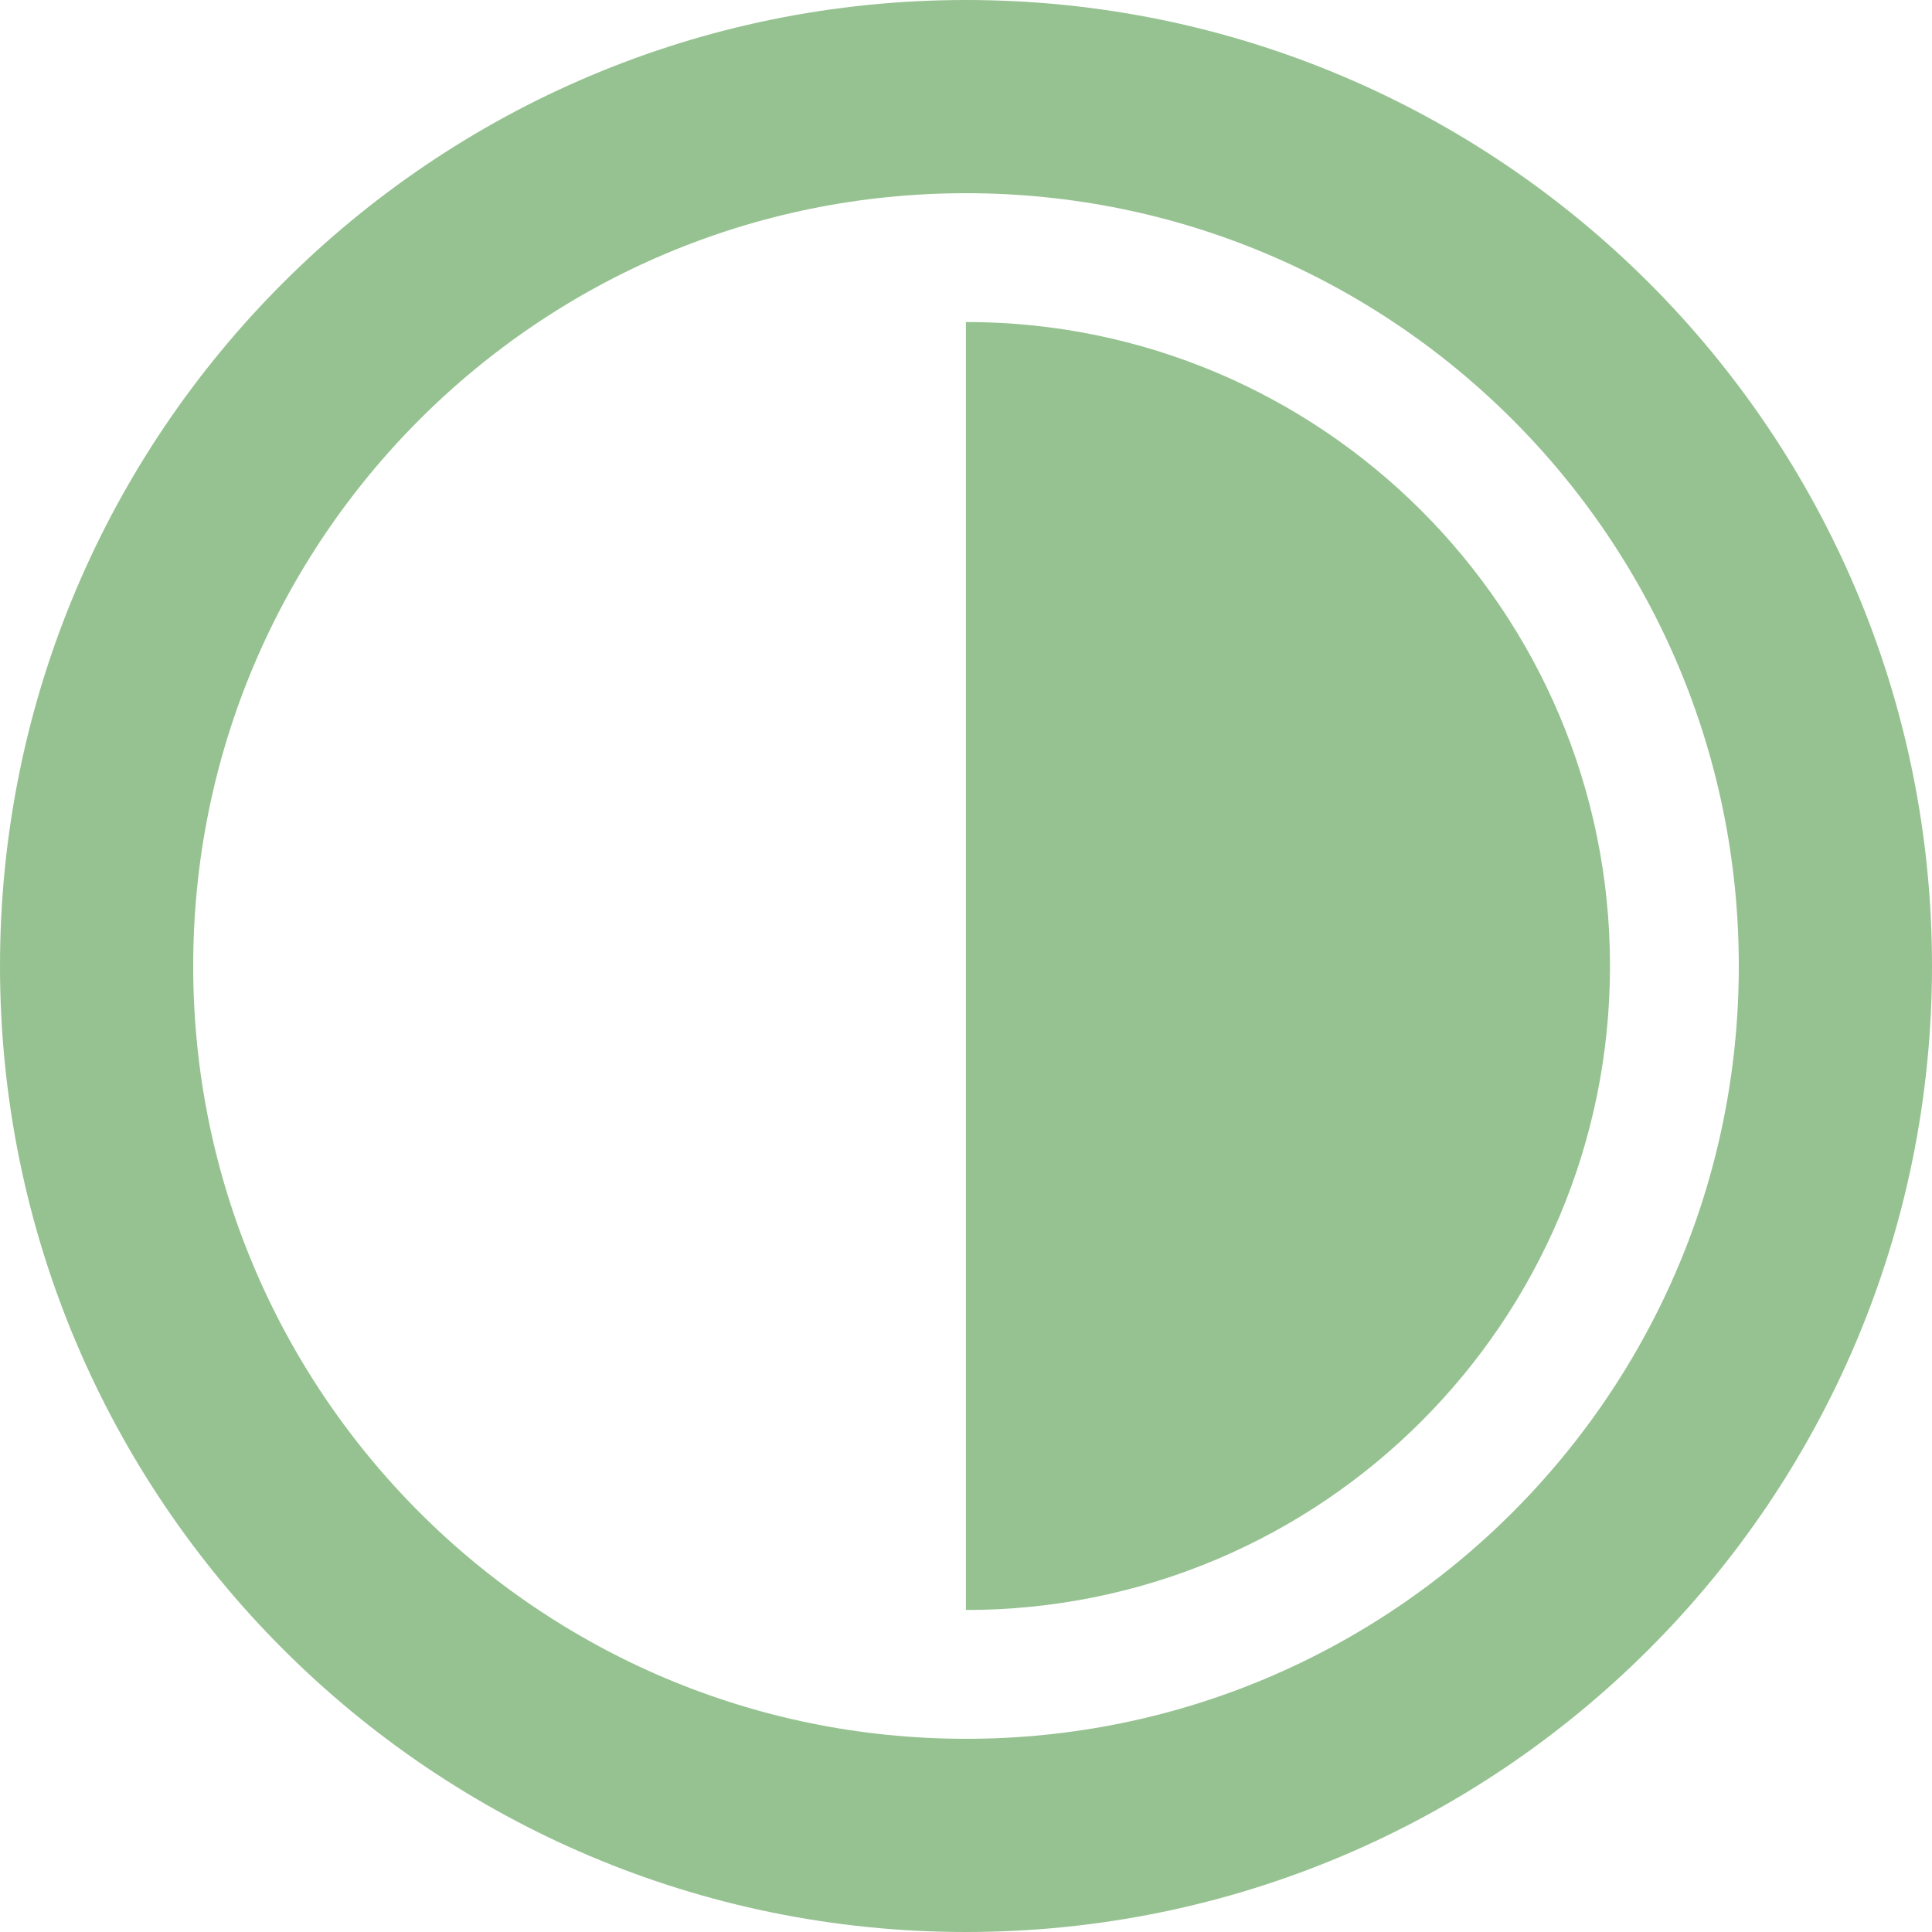
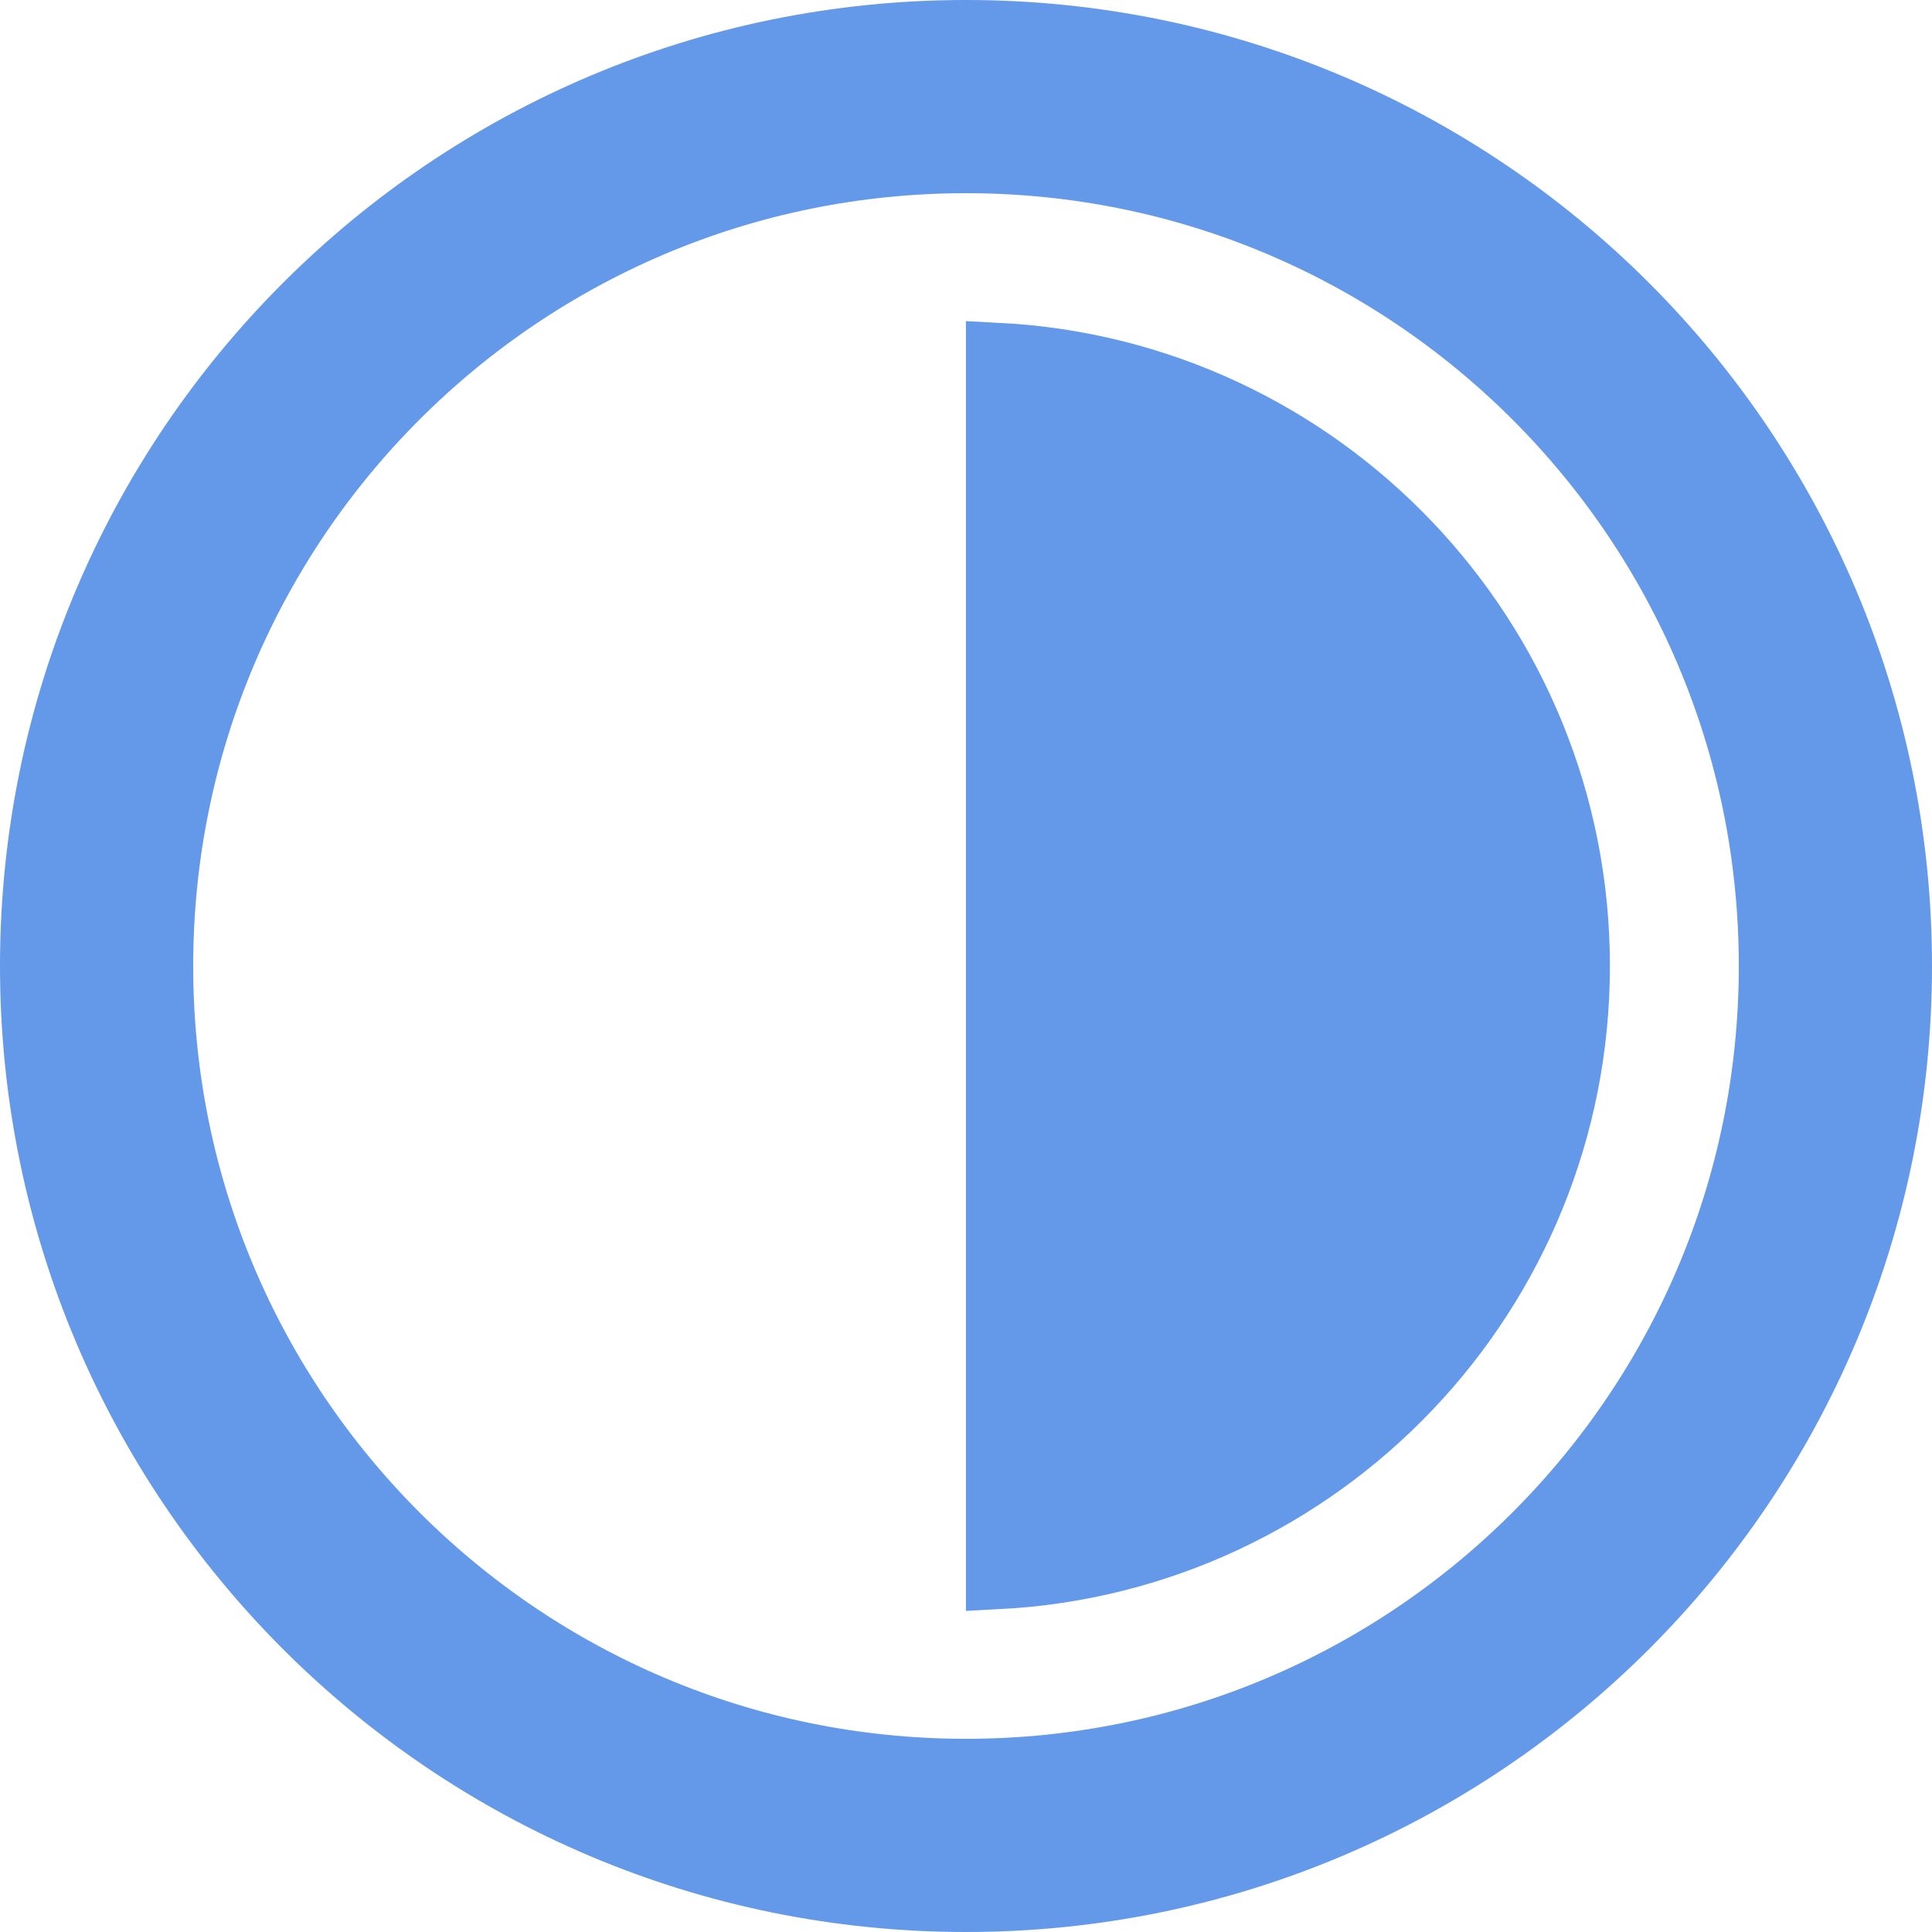
<svg xmlns="http://www.w3.org/2000/svg" width="24" height="24" viewBox="0 0 24 24" fill="none">
-   <circle cx="12" cy="12" r="10.8" stroke="#96C291" stroke-width="2.4" />
-   <path d="M20 12C20 16.418 16.418 20 11.999 20C11.999 20 11.999 16.418 11.999 12C11.999 7.582 11.999 4 11.999 4C16.418 4 20 7.582 20 12Z" fill="#96C291" />
+   <circle cx="12" cy="12" r="10.8" stroke="#6499E9" stroke-width="2.4" />
+   <path d="M19.599 12C19.599 16.063 16.411 19.382 12.399 19.59L12.399 19.371L12.399 17.657L12.399 12L12.399 6.343L12.399 4.629L12.399 4.41C16.411 4.618 19.599 7.937 19.599 12Z" fill="#6499E9" stroke="#6499E9" stroke-width="0.8" />
</svg>
